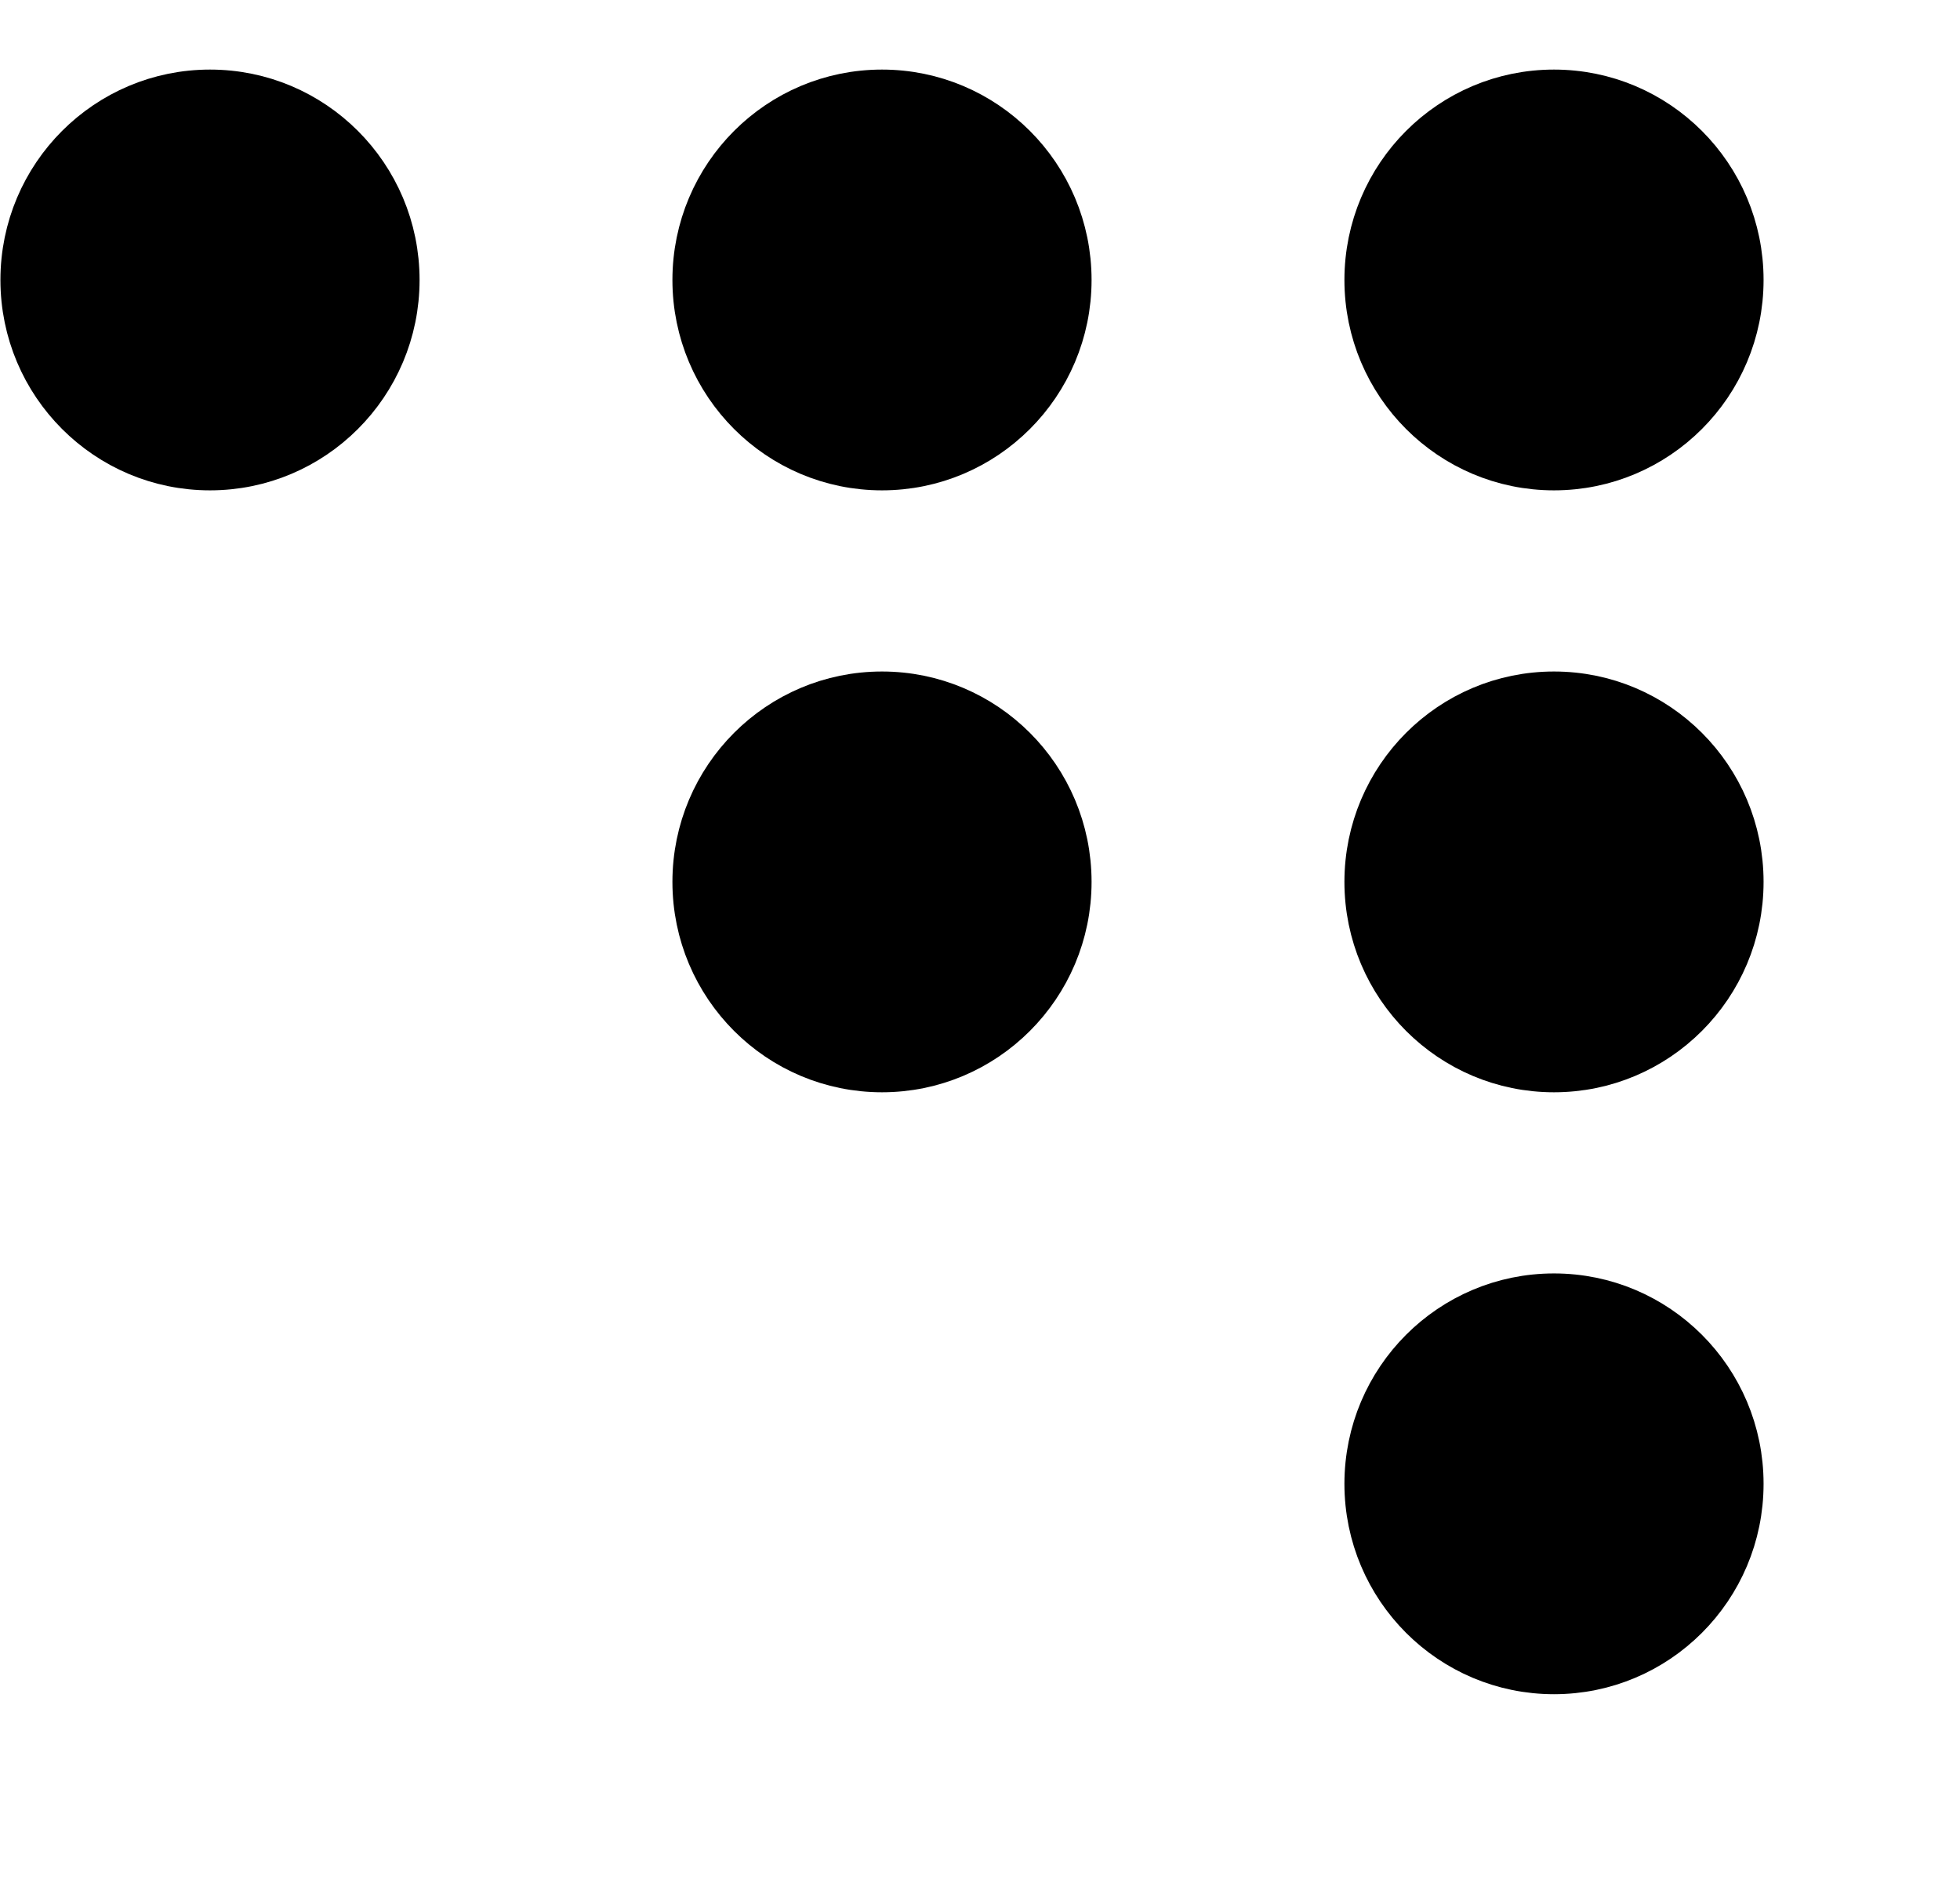
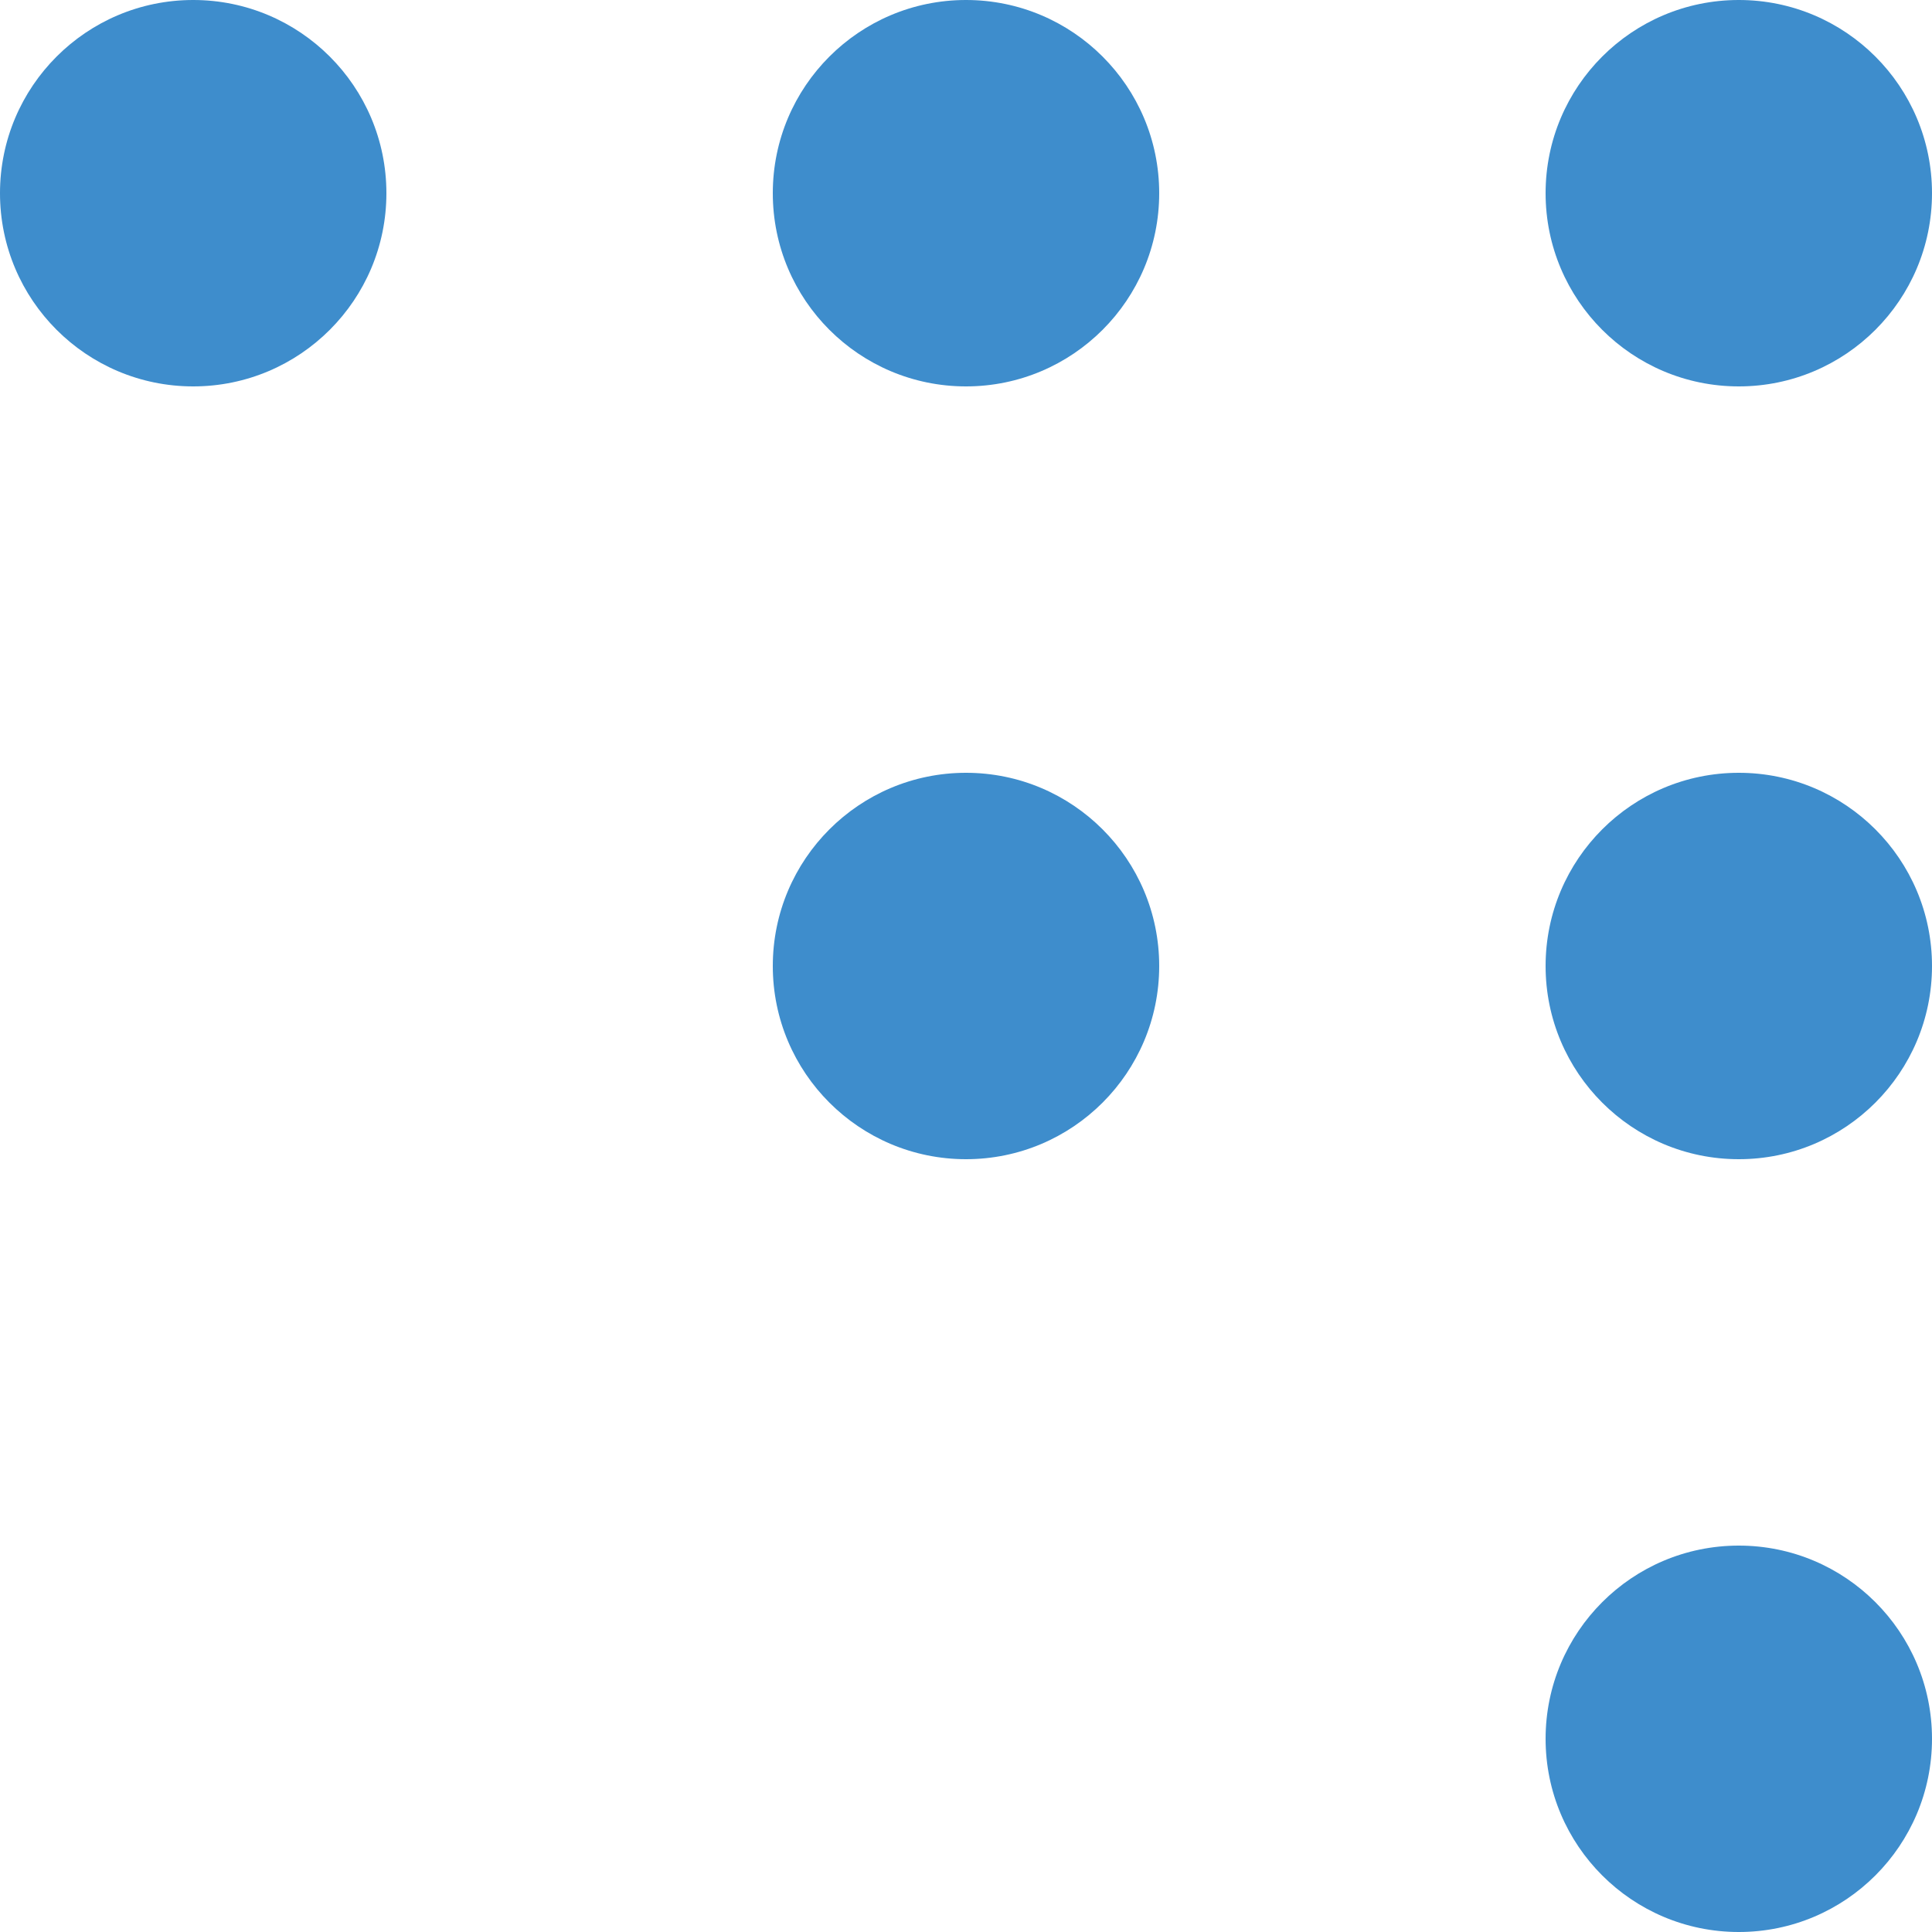
- <svg xmlns="http://www.w3.org/2000/svg" version="1.1" width="28" height="27" id="svg3039">
-   <defs id="defs3043" />
-   <path d="m 10.247,7.955 a 3.91,3.775 0 1 1 -7.82,0 3.91,3.775 0 1 1 7.82,0 z" transform="matrix(0.6788924,0,0,0.7031385,-1.302194,-1.593506)" id="path3049" style="fill:#000000;fill-opacity:1;stroke:#000000;stroke-opacity:1" />
-   <path d="m 10.247,7.955 a 3.91,3.775 0 1 1 -7.82,0 3.91,3.775 0 1 1 7.82,0 z" transform="matrix(0.6788924,0,0,0.7031385,8.297806,-1.593506)" id="path3049-3" style="fill:#000000;fill-opacity:1;stroke:#000000;stroke-opacity:1" />
-   <path d="m 10.247,7.955 a 3.91,3.775 0 1 1 -7.82,0 3.91,3.775 0 1 1 7.82,0 z" transform="matrix(0.6788924,0,0,0.7031385,17.89781,-1.593506)" id="path3049-35" style="fill:#000000;fill-opacity:1;stroke:#000000;stroke-opacity:1" />
-   <path d="m 10.247,7.955 a 3.91,3.775 0 1 1 -7.82,0 3.91,3.775 0 1 1 7.82,0 z" transform="matrix(0.6788924,0,0,0.7031385,8.297806,7.006494)" id="path3049-3-0" style="fill:#000000;fill-opacity:1;stroke:#000000;stroke-opacity:1" />
-   <path d="m 10.247,7.955 a 3.91,3.775 0 1 1 -7.82,0 3.91,3.775 0 1 1 7.82,0 z" transform="matrix(0.6788924,0,0,0.7031385,17.89781,7.006494)" id="path3049-35-7" style="fill:#000000;fill-opacity:1;stroke:#000000;stroke-opacity:1" />
-   <path d="m 10.247,7.955 a 3.91,3.775 0 1 1 -7.82,0 3.91,3.775 0 1 1 7.82,0 z" transform="matrix(0.6788924,0,0,0.7031385,17.89781,15.60649)" id="path3049-35-6" style="fill:#000000;fill-opacity:1;stroke:#000000;stroke-opacity:1" />
+ <svg xmlns="http://www.w3.org/2000/svg" version="1.1" viewBox="0 0 300 300">
+   <circle cx="30" cy="30" r="30" fill="#3e8dcc" />
+   <circle cx="150" cy="30" r="30" fill="#3e8dcc" />
+   <circle cx="270" cy="30" r="30" fill="#3e8dcc" />
+   <circle cx="150" cy="150" r="30" fill="#3e8dcc" />
+   <circle cx="270" cy="150" r="30" fill="#3e8dcc" />
+   <circle cx="270" cy="270" r="30" fill="#3e8dcc" />
</svg>
